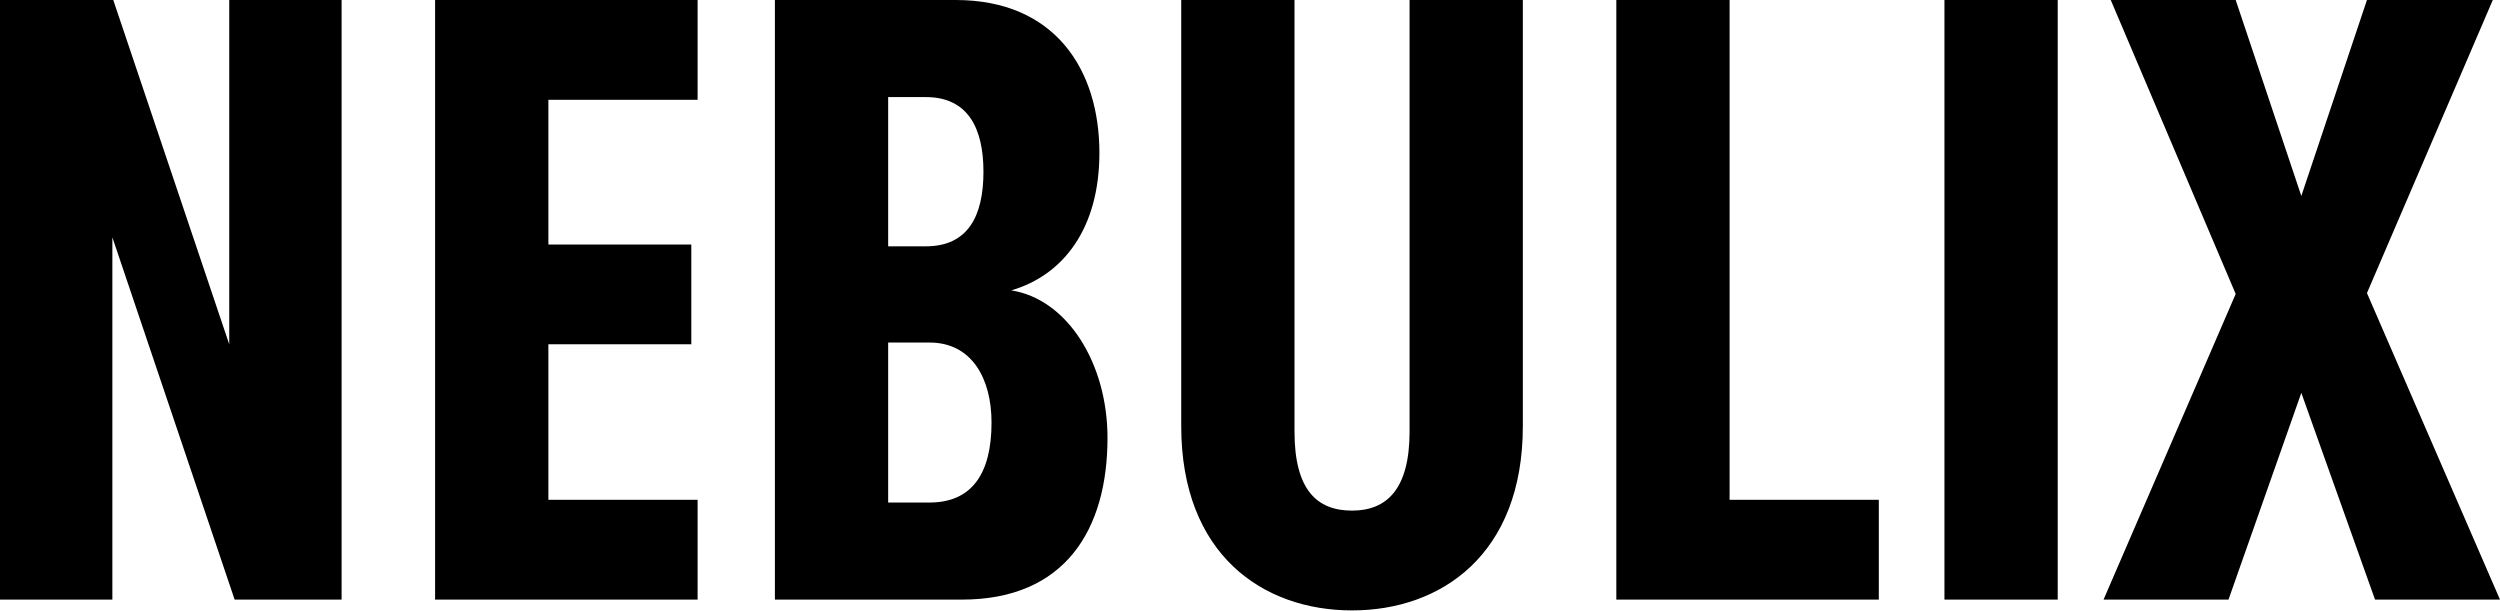
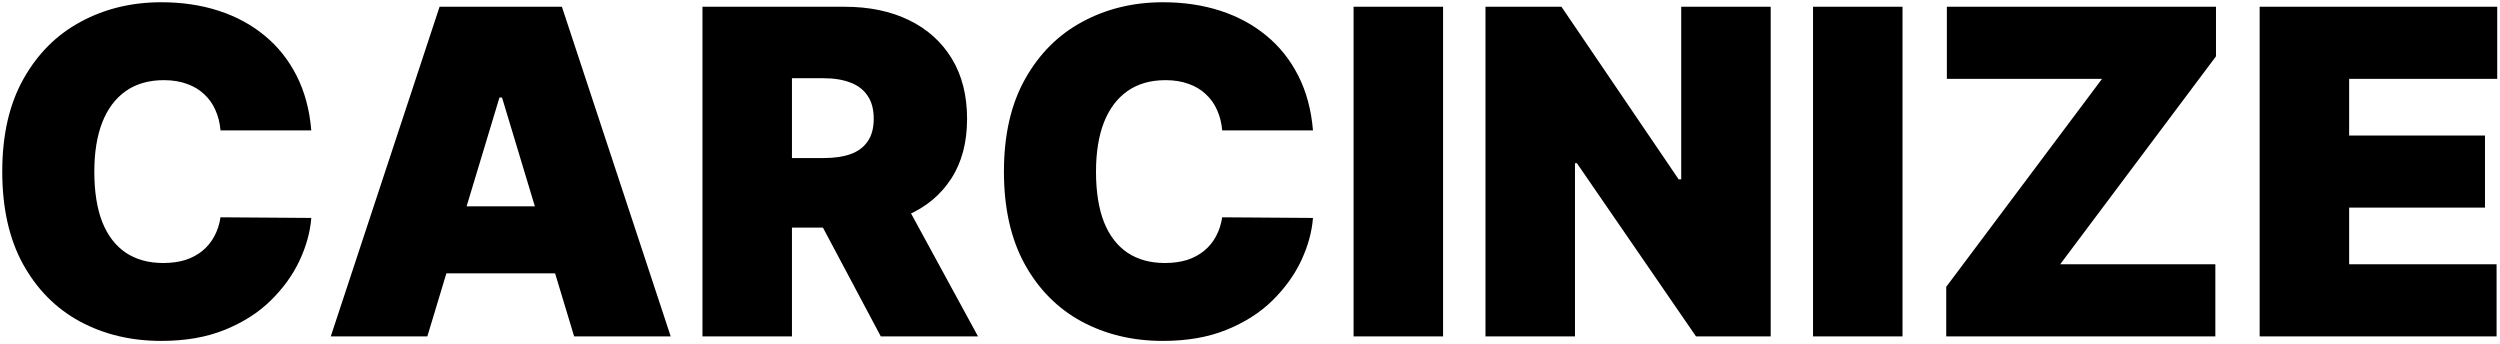
- <svg xmlns="http://www.w3.org/2000/svg" xml:space="preserve" style="enable-background:new 0 0 1164.06 284.21" viewBox="0 0 1164.06 284.21">
-   <path d="M109.25 279.19 52.32 110.5v168.69H0V0h52.74l54 160.32V0h52.32v279.19h-49.81zm93.34 0V0h122.23v46.46h-69.48v67.39h66.55v46.46h-66.55v72.41h69.48v46.46H202.59zm158.22 0V0h84.13c46.46 0 66.97 32.65 66.97 71.16 0 35.16-16.74 56.93-41.02 64.04 26.37 4.19 44.79 34.32 44.79 68.65 0 42.7-19.67 75.34-67.81 75.34h-87.06zm52.74-164.5h17.58c19.67 0 26.79-14.23 26.79-34.74 0-20.09-7.12-34.74-26.79-34.74h-17.58v69.48zm0 119.3h19.25c19.67 0 28.88-13.39 28.88-37.25 0-20.51-9.21-37.25-28.88-37.25h-19.25v74.5zM550.01 0h52.74v200.92c0 27.21 10.46 36.83 26.79 36.83 15.91 0 26.79-9.63 26.79-36.83V0h52.74v198.41c0 59.86-38.09 85.81-79.53 85.81s-79.53-25.95-79.53-85.81V0zM752.6 279.19V0h52.74v232.73h69.48v46.46H752.6zm152.78 0V0h52.74v279.19h-52.74zm200.49 0-34.32-96.27-33.91 96.27h-58.18l61.53-142.32L982.81 0h58.18l30.56 91.25L1102.11 0h58.6l-58.6 136.46 61.95 142.74h-58.19z" fill="currentColor" />
+ <svg xmlns="http://www.w3.org/2000/svg" width="706" height="97" viewBox="0 0 706 97" fill="none">
+   <path d="M87.909 36.818H62.273C62.091 34.697 61.606 32.773 60.818 31.046C60.061 29.318 59 27.833 57.636 26.591C56.303 25.318 54.682 24.349 52.773 23.682C50.864 22.985 48.697 22.636 46.273 22.636C42.03 22.636 38.439 23.667 35.5 25.727C32.591 27.788 30.379 30.742 28.864 34.591C27.379 38.439 26.636 43.061 26.636 48.455C26.636 54.151 27.394 58.924 28.909 62.773C30.454 66.591 32.682 69.47 35.591 71.409C38.5 73.318 42 74.273 46.091 74.273C48.424 74.273 50.515 73.985 52.364 73.409C54.212 72.803 55.818 71.939 57.182 70.818C58.545 69.697 59.651 68.349 60.5 66.773C61.379 65.167 61.97 63.364 62.273 61.364L87.909 61.545C87.606 65.485 86.5 69.5 84.591 73.591C82.682 77.651 79.97 81.409 76.454 84.864C72.97 88.288 68.651 91.046 63.5 93.136C58.349 95.227 52.364 96.273 45.545 96.273C37 96.273 29.333 94.439 22.546 90.773C15.788 87.106 10.439 81.712 6.5 74.591C2.591 67.47 0.636 58.758 0.636 48.455C0.636 38.091 2.636 29.364 6.636 22.273C10.636 15.152 16.03 9.773 22.818 6.136C29.606 2.47 37.182 0.636 45.545 0.636C51.424 0.636 56.833 1.439 61.773 3.045C66.712 4.652 71.046 7 74.773 10.091C78.5 13.152 81.5 16.924 83.773 21.409C86.046 25.894 87.424 31.03 87.909 36.818ZM120.682 95H93.409L124.136 1.909H158.682L189.409 95H162.136L141.773 27.546H141.045L120.682 95ZM115.591 58.273H166.864V77.182H115.591V58.273ZM198.375 95V1.909H238.557C245.466 1.909 251.511 3.167 256.693 5.682C261.875 8.197 265.905 11.818 268.784 16.546C271.663 21.273 273.102 26.939 273.102 33.545C273.102 40.212 271.617 45.833 268.648 50.409C265.708 54.985 261.572 58.439 256.239 60.773C250.936 63.106 244.739 64.273 237.648 64.273H213.648V44.636H232.557C235.527 44.636 238.057 44.273 240.148 43.545C242.269 42.788 243.89 41.591 245.011 39.955C246.163 38.318 246.739 36.182 246.739 33.545C246.739 30.879 246.163 28.712 245.011 27.046C243.89 25.349 242.269 24.106 240.148 23.318C238.057 22.5 235.527 22.091 232.557 22.091H223.648V95H198.375ZM252.92 52.273L276.193 95H248.739L226.011 52.273H252.92ZM370.784 36.818H345.148C344.966 34.697 344.481 32.773 343.693 31.046C342.936 29.318 341.875 27.833 340.511 26.591C339.178 25.318 337.557 24.349 335.648 23.682C333.739 22.985 331.572 22.636 329.148 22.636C324.905 22.636 321.314 23.667 318.375 25.727C315.466 27.788 313.254 30.742 311.739 34.591C310.254 38.439 309.511 43.061 309.511 48.455C309.511 54.151 310.269 58.924 311.784 62.773C313.33 66.591 315.557 69.47 318.466 71.409C321.375 73.318 324.875 74.273 328.966 74.273C331.299 74.273 333.39 73.985 335.239 73.409C337.087 72.803 338.693 71.939 340.057 70.818C341.42 69.697 342.527 68.349 343.375 66.773C344.254 65.167 344.845 63.364 345.148 61.364L370.784 61.545C370.481 65.485 369.375 69.5 367.466 73.591C365.557 77.651 362.845 81.409 359.33 84.864C355.845 88.288 351.527 91.046 346.375 93.136C341.223 95.227 335.239 96.273 328.42 96.273C319.875 96.273 312.208 94.439 305.42 90.773C298.663 87.106 293.314 81.712 289.375 74.591C285.466 67.47 283.511 58.758 283.511 48.455C283.511 38.091 285.511 29.364 289.511 22.273C293.511 15.152 298.905 9.773 305.693 6.136C312.481 2.47 320.057 0.636 328.42 0.636C334.299 0.636 339.708 1.439 344.648 3.045C349.587 4.652 353.92 7 357.648 10.091C361.375 13.152 364.375 16.924 366.648 21.409C368.92 25.894 370.299 31.03 370.784 36.818ZM407.523 1.909V95H382.25V1.909H407.523ZM500.045 1.909V95H478.955L445.318 46.091H444.773V95H419.5V1.909H440.955L474.045 50.636H474.773V1.909H500.045ZM537.273 1.909V95H512V1.909H537.273ZM549.614 95V81L593.614 22.273H549.795V1.909H625.795V15.909L581.795 74.636H625.614V95H549.614ZM638.125 95V1.909H705.216V22.273H663.398V38.273H701.761V58.636H663.398V74.636H705.034V95H638.125Z" fill="black" />
</svg>
